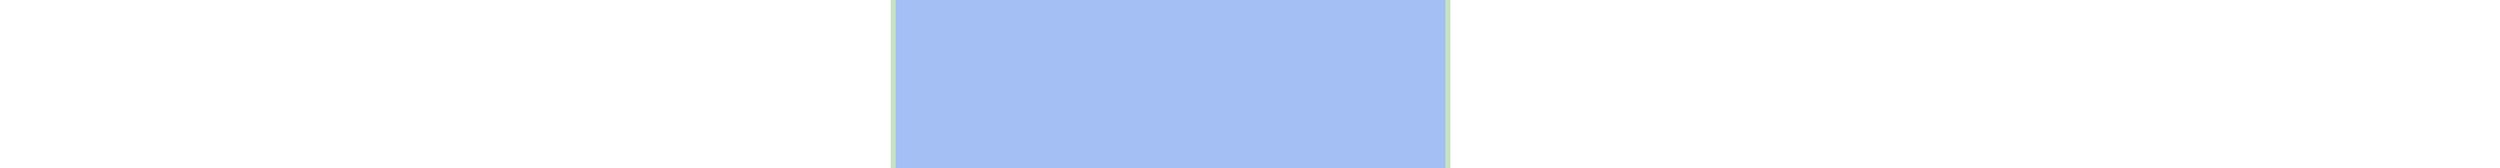
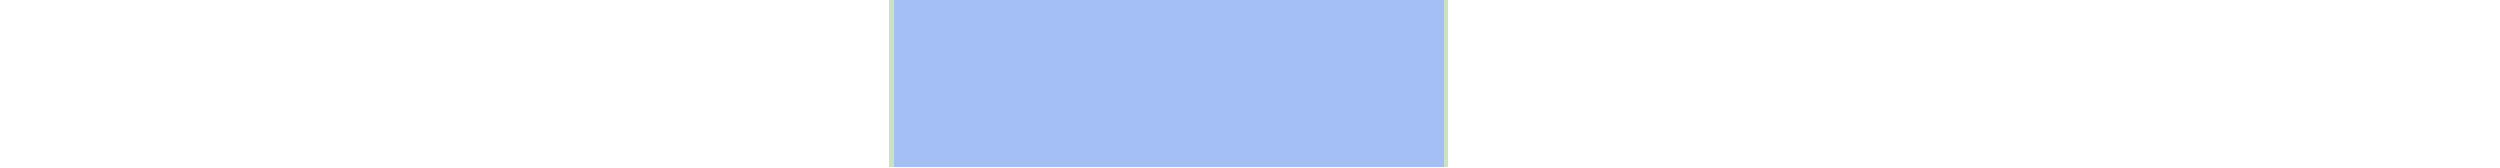
- <svg xmlns="http://www.w3.org/2000/svg" viewBox="0 0 522 35" shape-rendering="crispEdges">
+ <svg xmlns="http://www.w3.org/2000/svg" viewBox="0 0 523 35" shape-rendering="crispEdges">
  <rect y="0" x="186" width="117" height="35" fill="#a3bff4" />
  <rect y="0" x="186" width="1" height="35" fill="#c8e3c2" />
  <rect y="0" x="302" width="1" height="35" fill="#c8e3c2" />
</svg>
